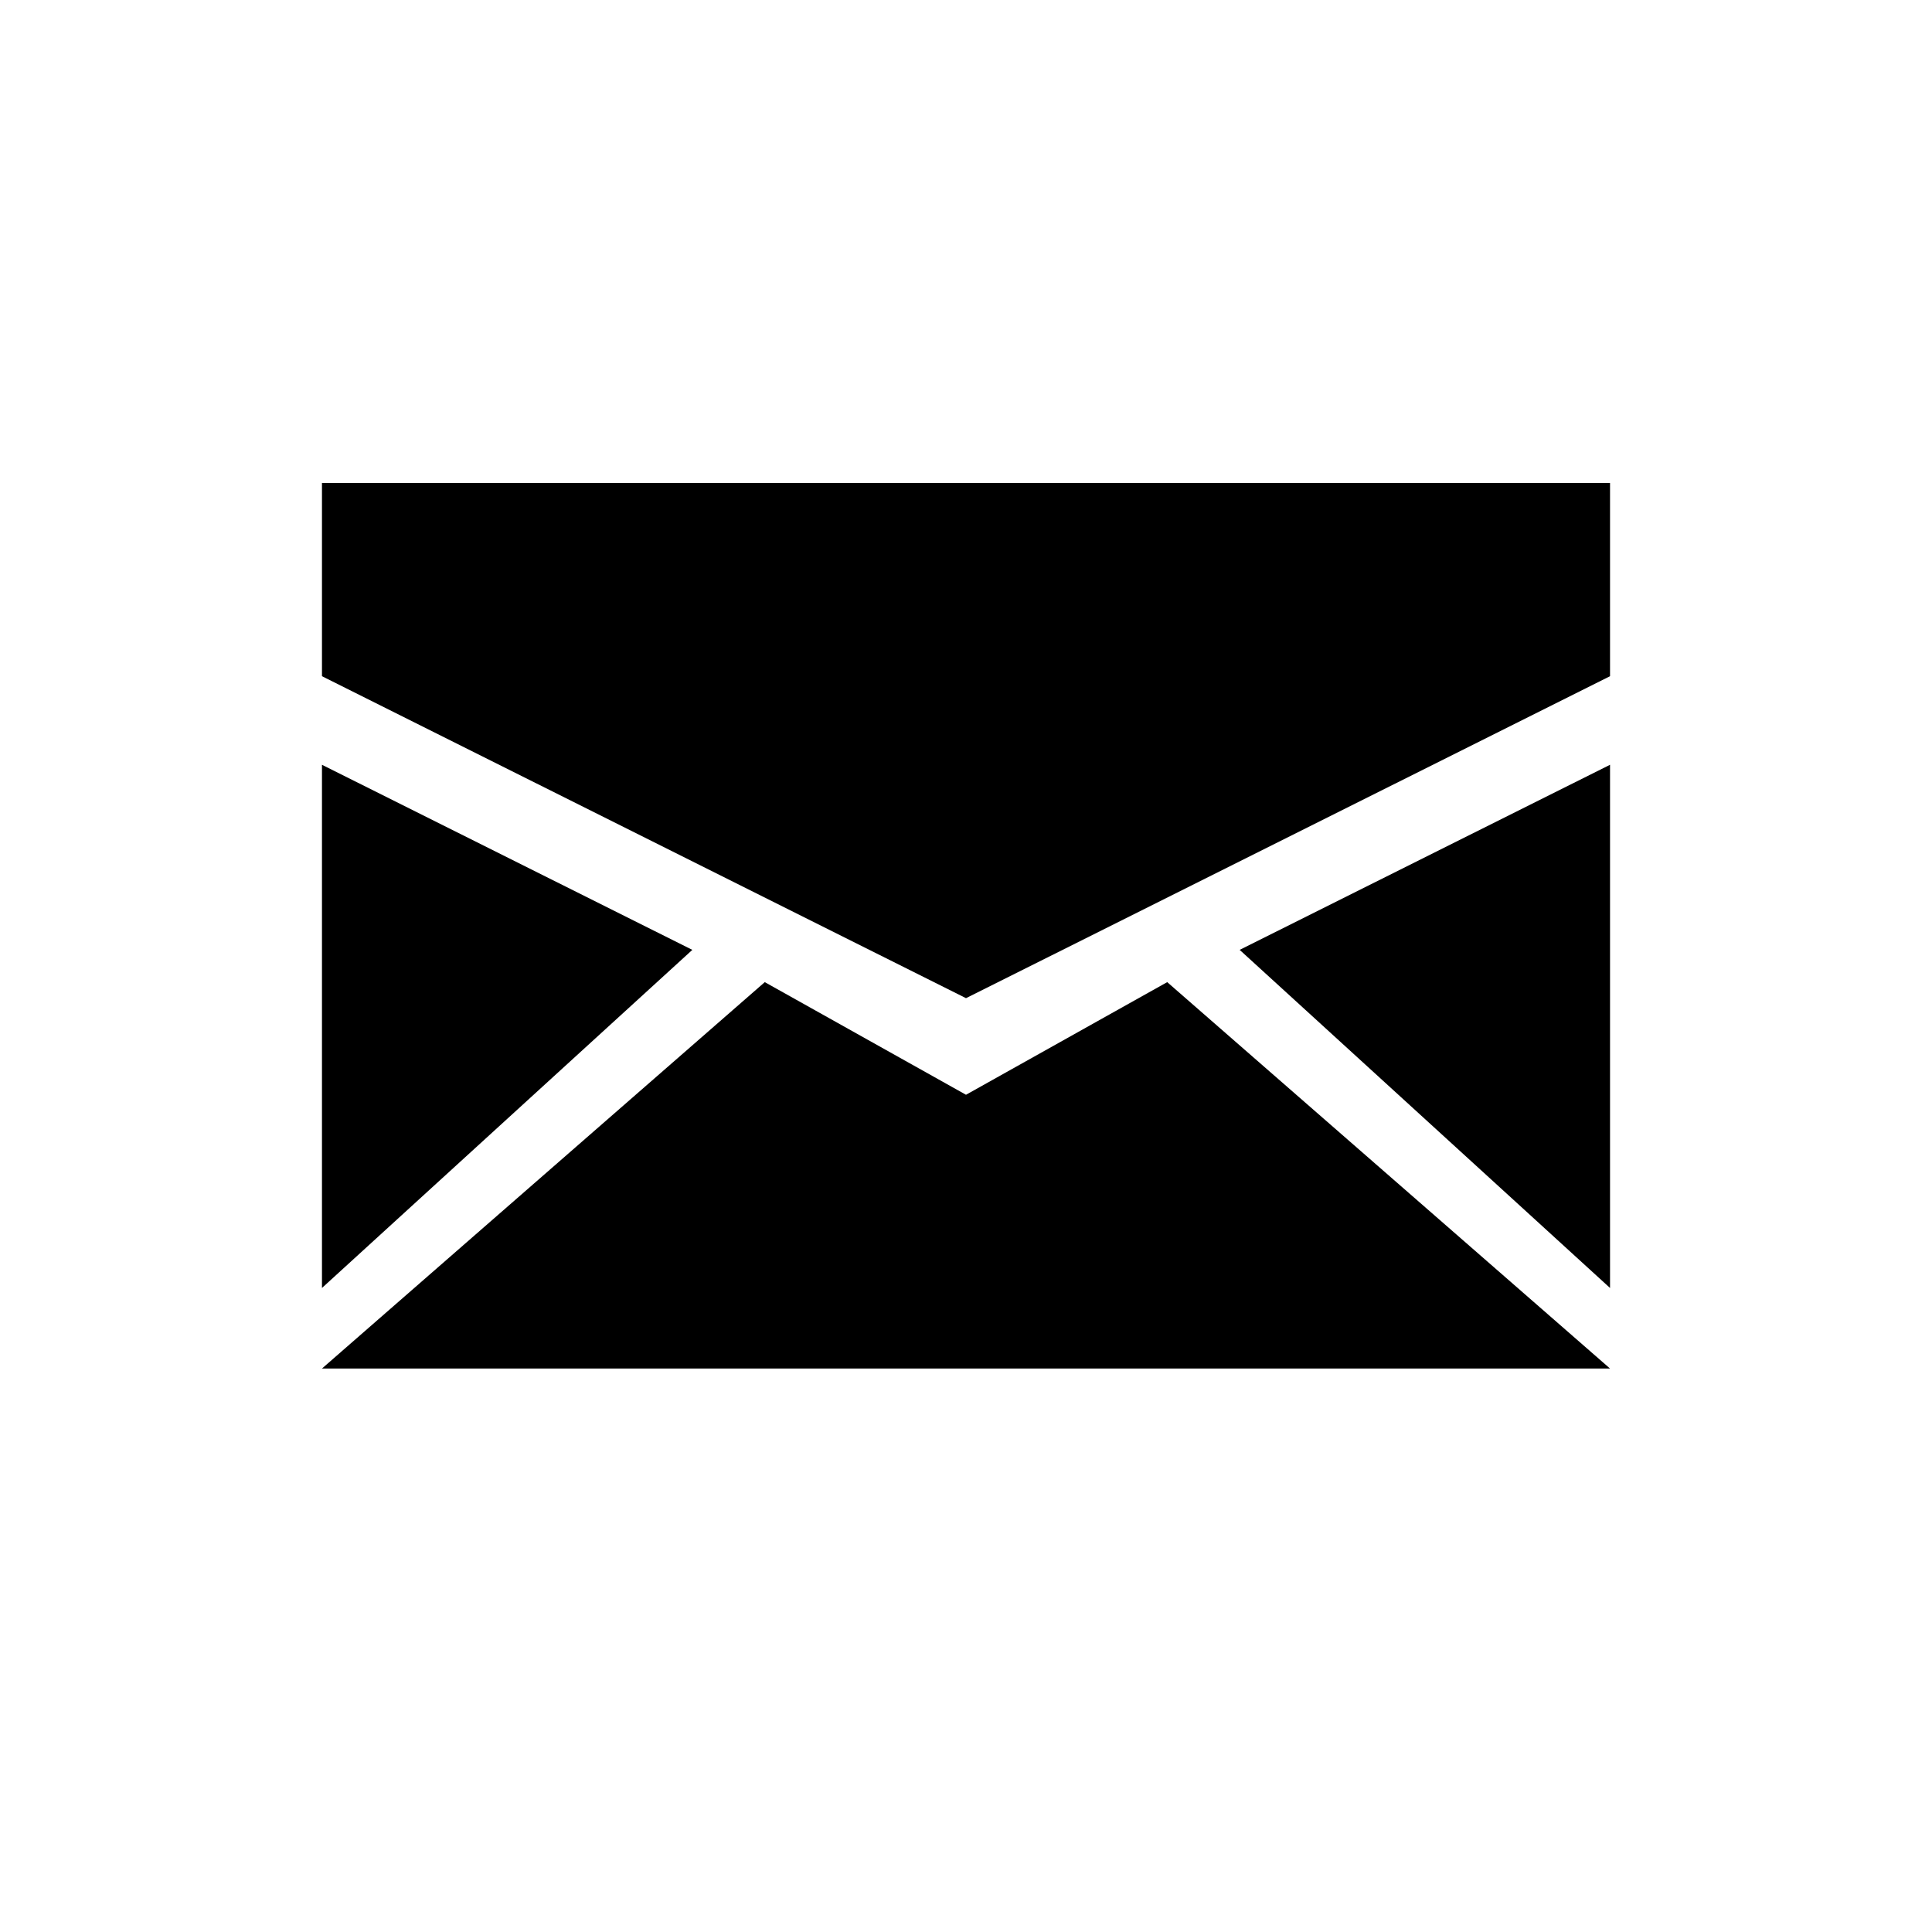
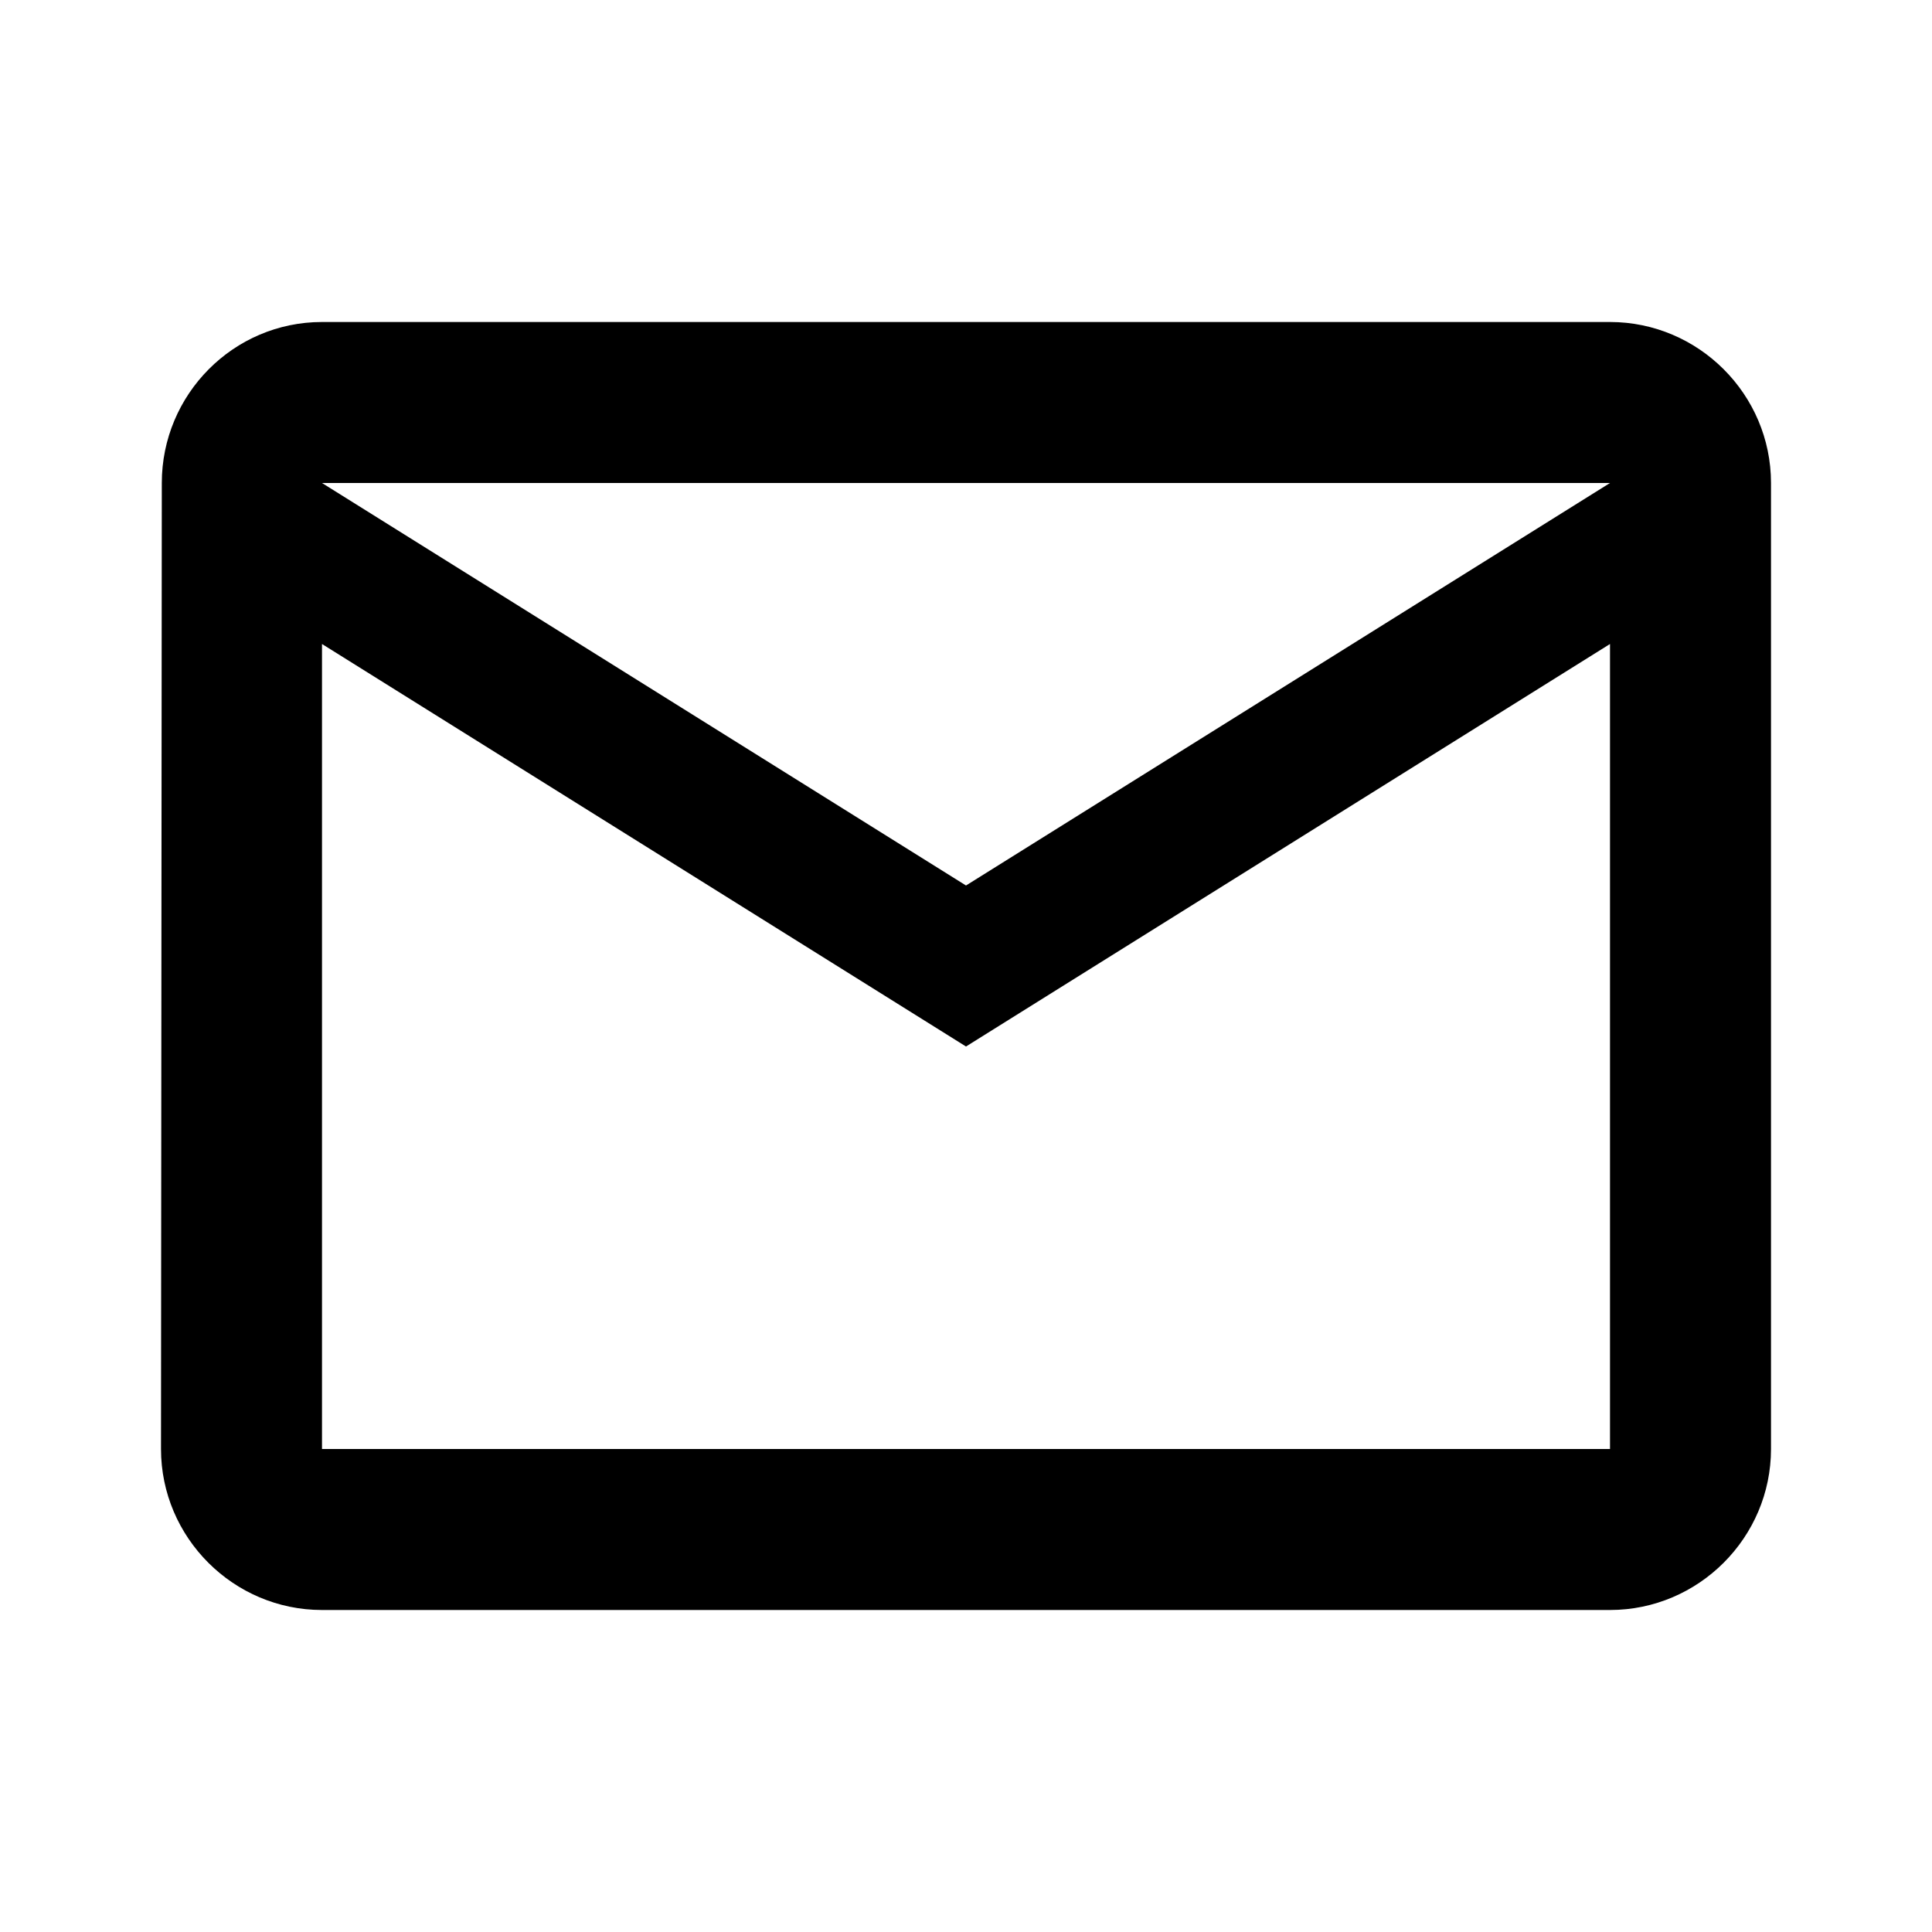
- <svg xmlns="http://www.w3.org/2000/svg" viewBox="0 0 20 20" fill="none">
-   <path d="M3.333 5H16.667V7L10 10.333L3.333 7V5Z" fill="currentColor" />
-   <path d="M3.333 14.167L7.917 10.167L10 11.333L12.083 10.167L16.667 14.167H3.333Z" fill="currentColor" />
-   <path d="M7.167 9.833L3.333 7.917V13.333L7.167 9.833Z" fill="currentColor" />
-   <path d="M12.833 9.833L16.667 7.917V13.333L12.833 9.833Z" fill="currentColor" />
+ <svg xmlns="http://www.w3.org/2000/svg" width="24" height="24" viewBox="0 0 24 24" fill="none">
+   <path d="M20 4H4C2.9 4 2.01 4.9 2.01 6L2 18C2 19.1 2.9 20 4 20H20C21.1 20 22 19.1 22 18V6C22 4.9 21.1 4 20 4ZM20 18H4V8L12 13L20 8V18ZM12 11L4 6H20L12 11Z" fill="currentColor" />
</svg>
